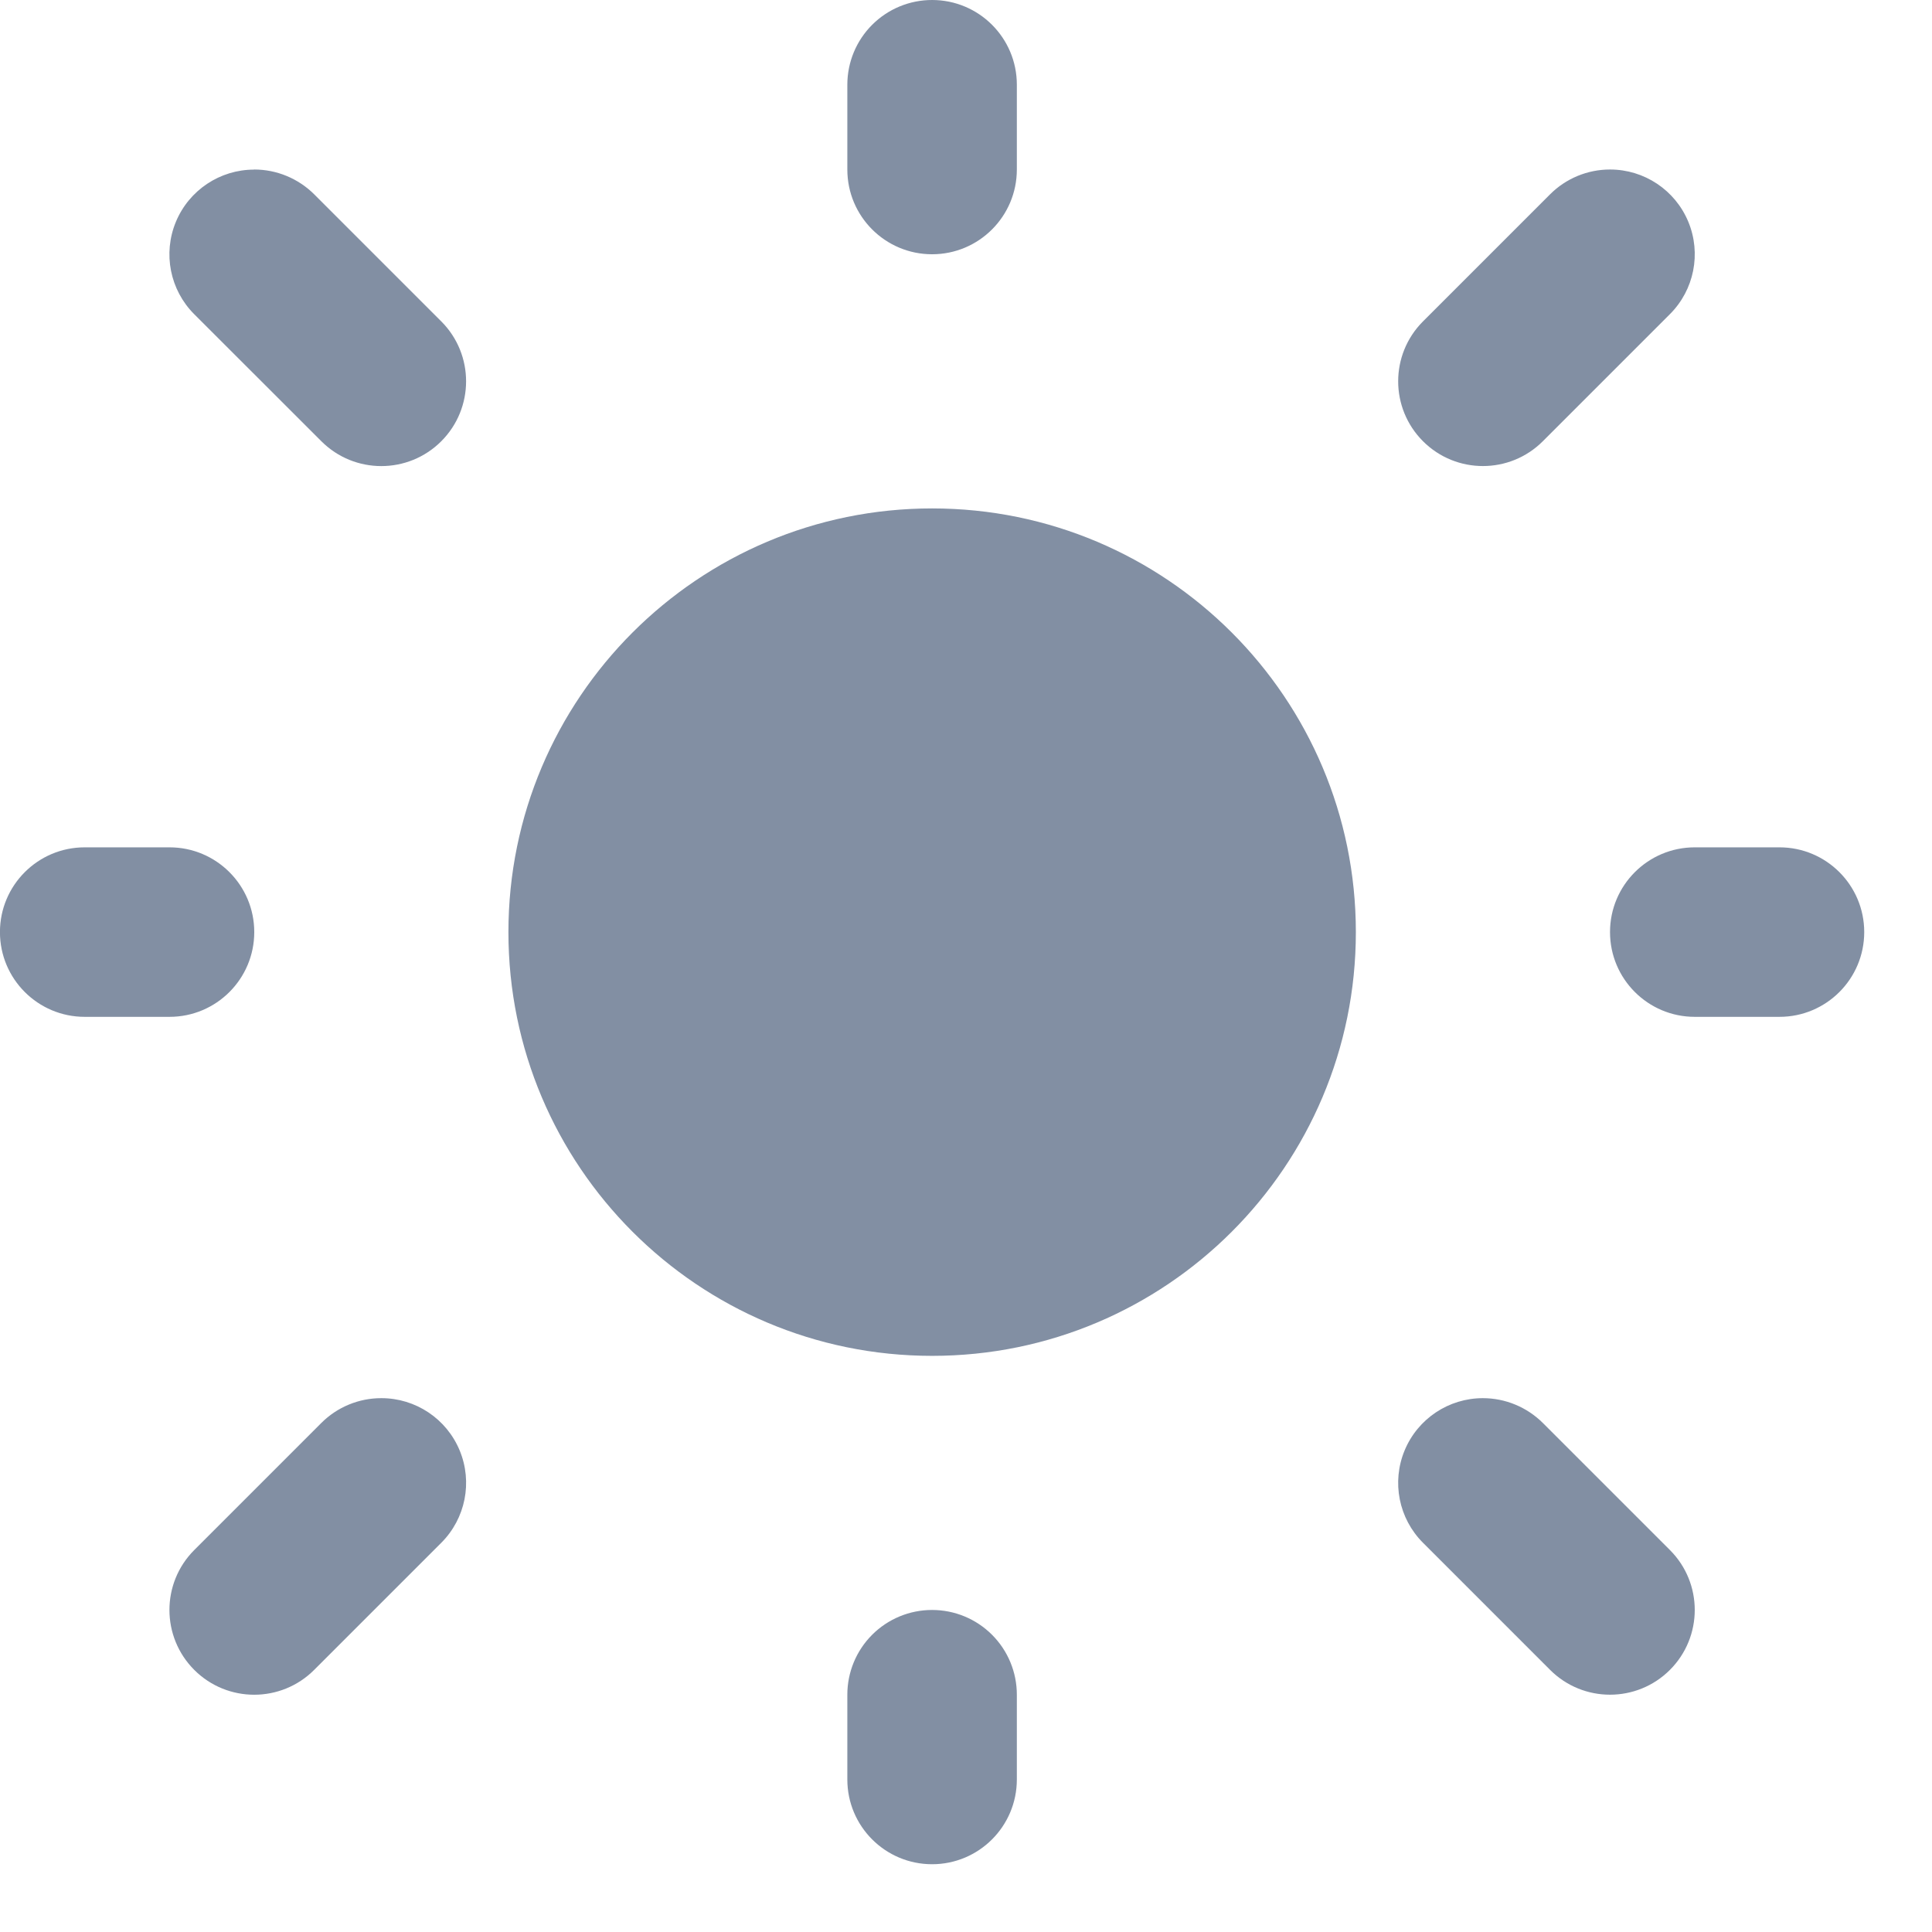
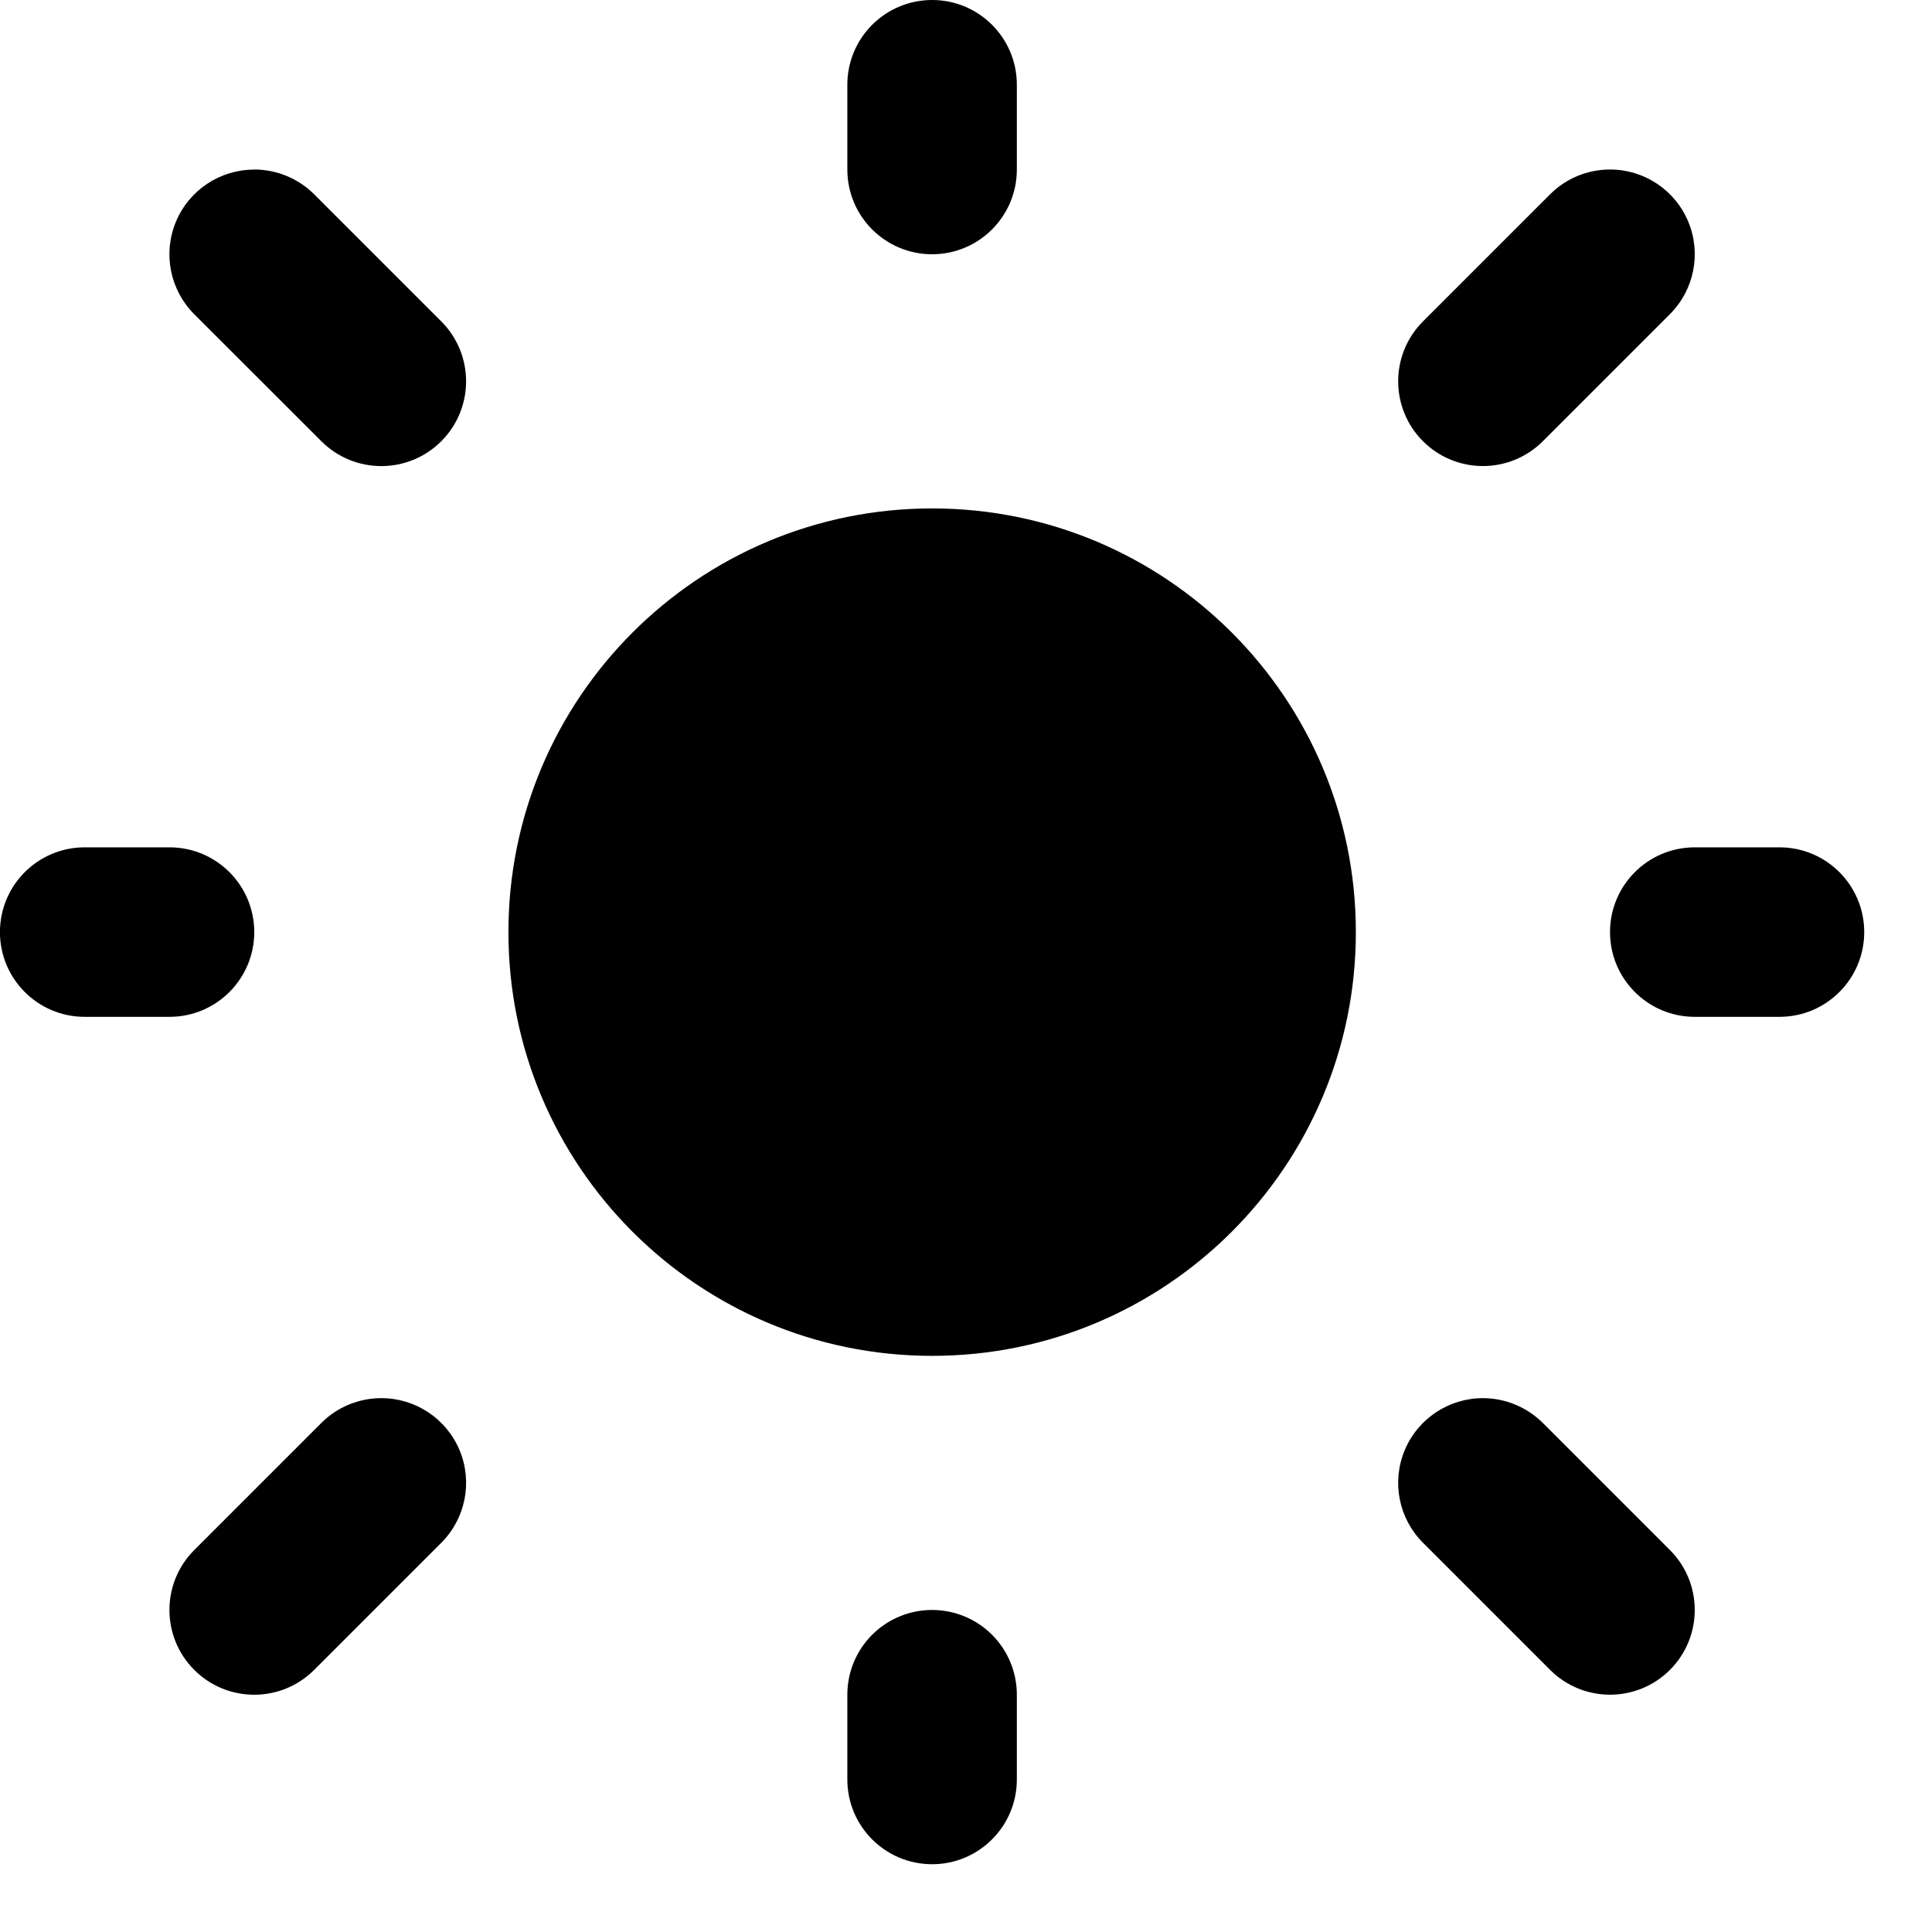
<svg xmlns="http://www.w3.org/2000/svg" width="19" height="19">
-   <path d="M9.167 15.833a.833.833 0 0 1 .833.834v.833a.833.833 0 0 1-1.667 0v-.833a.833.833 0 0 1 .834-.834ZM3.75 13.75a.833.833 0 0 1 .59 1.422l-1.25 1.25a.833.833 0 0 1-1.18-1.178l1.25-1.25a.833.833 0 0 1 .59-.244Zm10.833 0c.221 0 .433.088.59.244l1.25 1.25a.833.833 0 0 1-1.179 1.178l-1.25-1.25a.833.833 0 0 1 .59-1.422ZM9.167 5a4.167 4.167 0 1 1 0 8.334 4.167 4.167 0 0 1 0-8.334Zm-7.5 3.333a.833.833 0 0 1 0 1.667H.833a.833.833 0 1 1 0-1.667h.834Zm15.833 0a.833.833 0 0 1 0 1.667h-.833a.833.833 0 0 1 0-1.667h.833Zm-1.667-6.666a.833.833 0 0 1 .59 1.422l-1.25 1.25a.833.833 0 1 1-1.179-1.178l1.25-1.25a.833.833 0 0 1 .59-.244Zm-13.333 0c.221 0 .433.088.59.244l1.25 1.25a.833.833 0 0 1-1.18 1.178L1.91 3.09a.833.833 0 0 1 .59-1.422ZM9.167 0A.833.833 0 0 1 10 .833v.834a.833.833 0 1 1-1.667 0V.833A.833.833 0 0 1 9.167 0Z" fill="#828FA3" />
+   <path d="M9.167 15.833a.833.833 0 0 1 .833.834v.833a.833.833 0 0 1-1.667 0v-.833a.833.833 0 0 1 .834-.834ZM3.75 13.75a.833.833 0 0 1 .59 1.422l-1.25 1.25a.833.833 0 0 1-1.18-1.178l1.25-1.25a.833.833 0 0 1 .59-.244Zm10.833 0c.221 0 .433.088.59.244l1.25 1.25a.833.833 0 0 1-1.179 1.178l-1.25-1.25a.833.833 0 0 1 .59-1.422ZM9.167 5a4.167 4.167 0 1 1 0 8.334 4.167 4.167 0 0 1 0-8.334Zm-7.5 3.333a.833.833 0 0 1 0 1.667H.833a.833.833 0 1 1 0-1.667h.834Zm15.833 0a.833.833 0 0 1 0 1.667h-.833a.833.833 0 0 1 0-1.667h.833Zm-1.667-6.666a.833.833 0 0 1 .59 1.422l-1.25 1.25a.833.833 0 1 1-1.179-1.178l1.25-1.25a.833.833 0 0 1 .59-.244Zm-13.333 0c.221 0 .433.088.59.244l1.25 1.25a.833.833 0 0 1-1.18 1.178L1.91 3.09a.833.833 0 0 1 .59-1.422ZM9.167 0A.833.833 0 0 1 10 .833v.834a.833.833 0 1 1-1.667 0V.833A.833.833 0 0 1 9.167 0Z" fill="currentColor" />
</svg>
